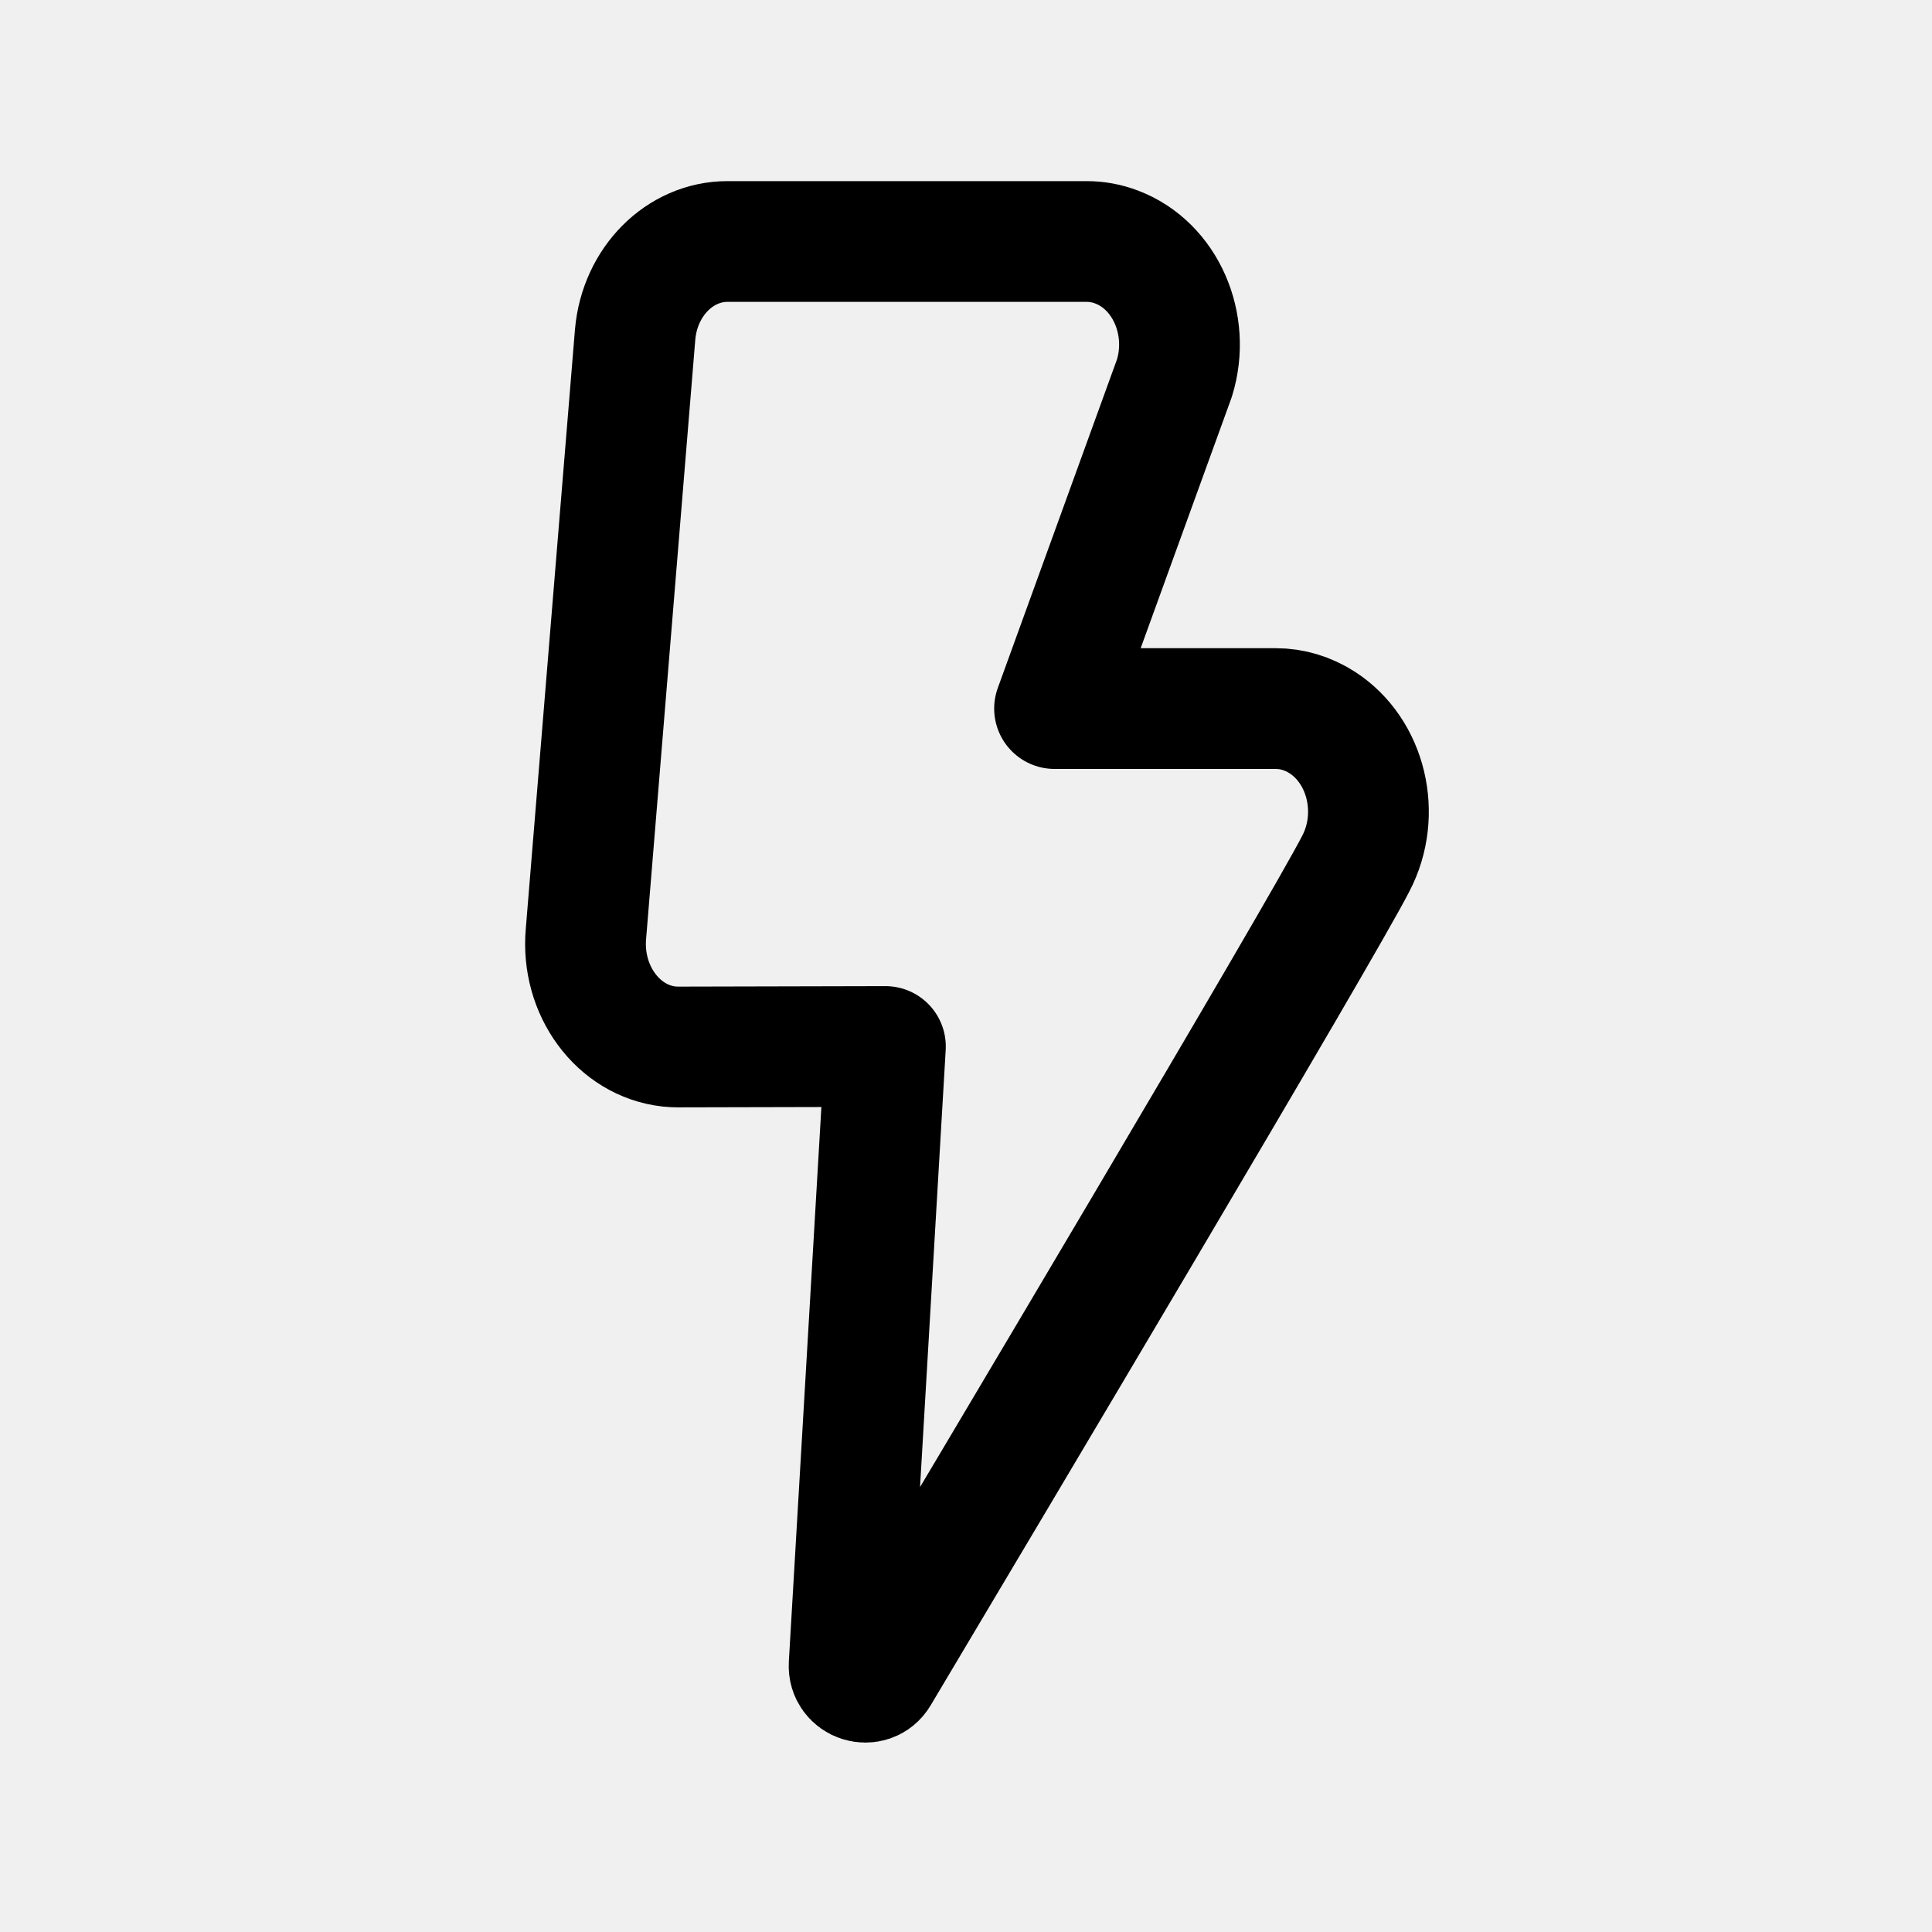
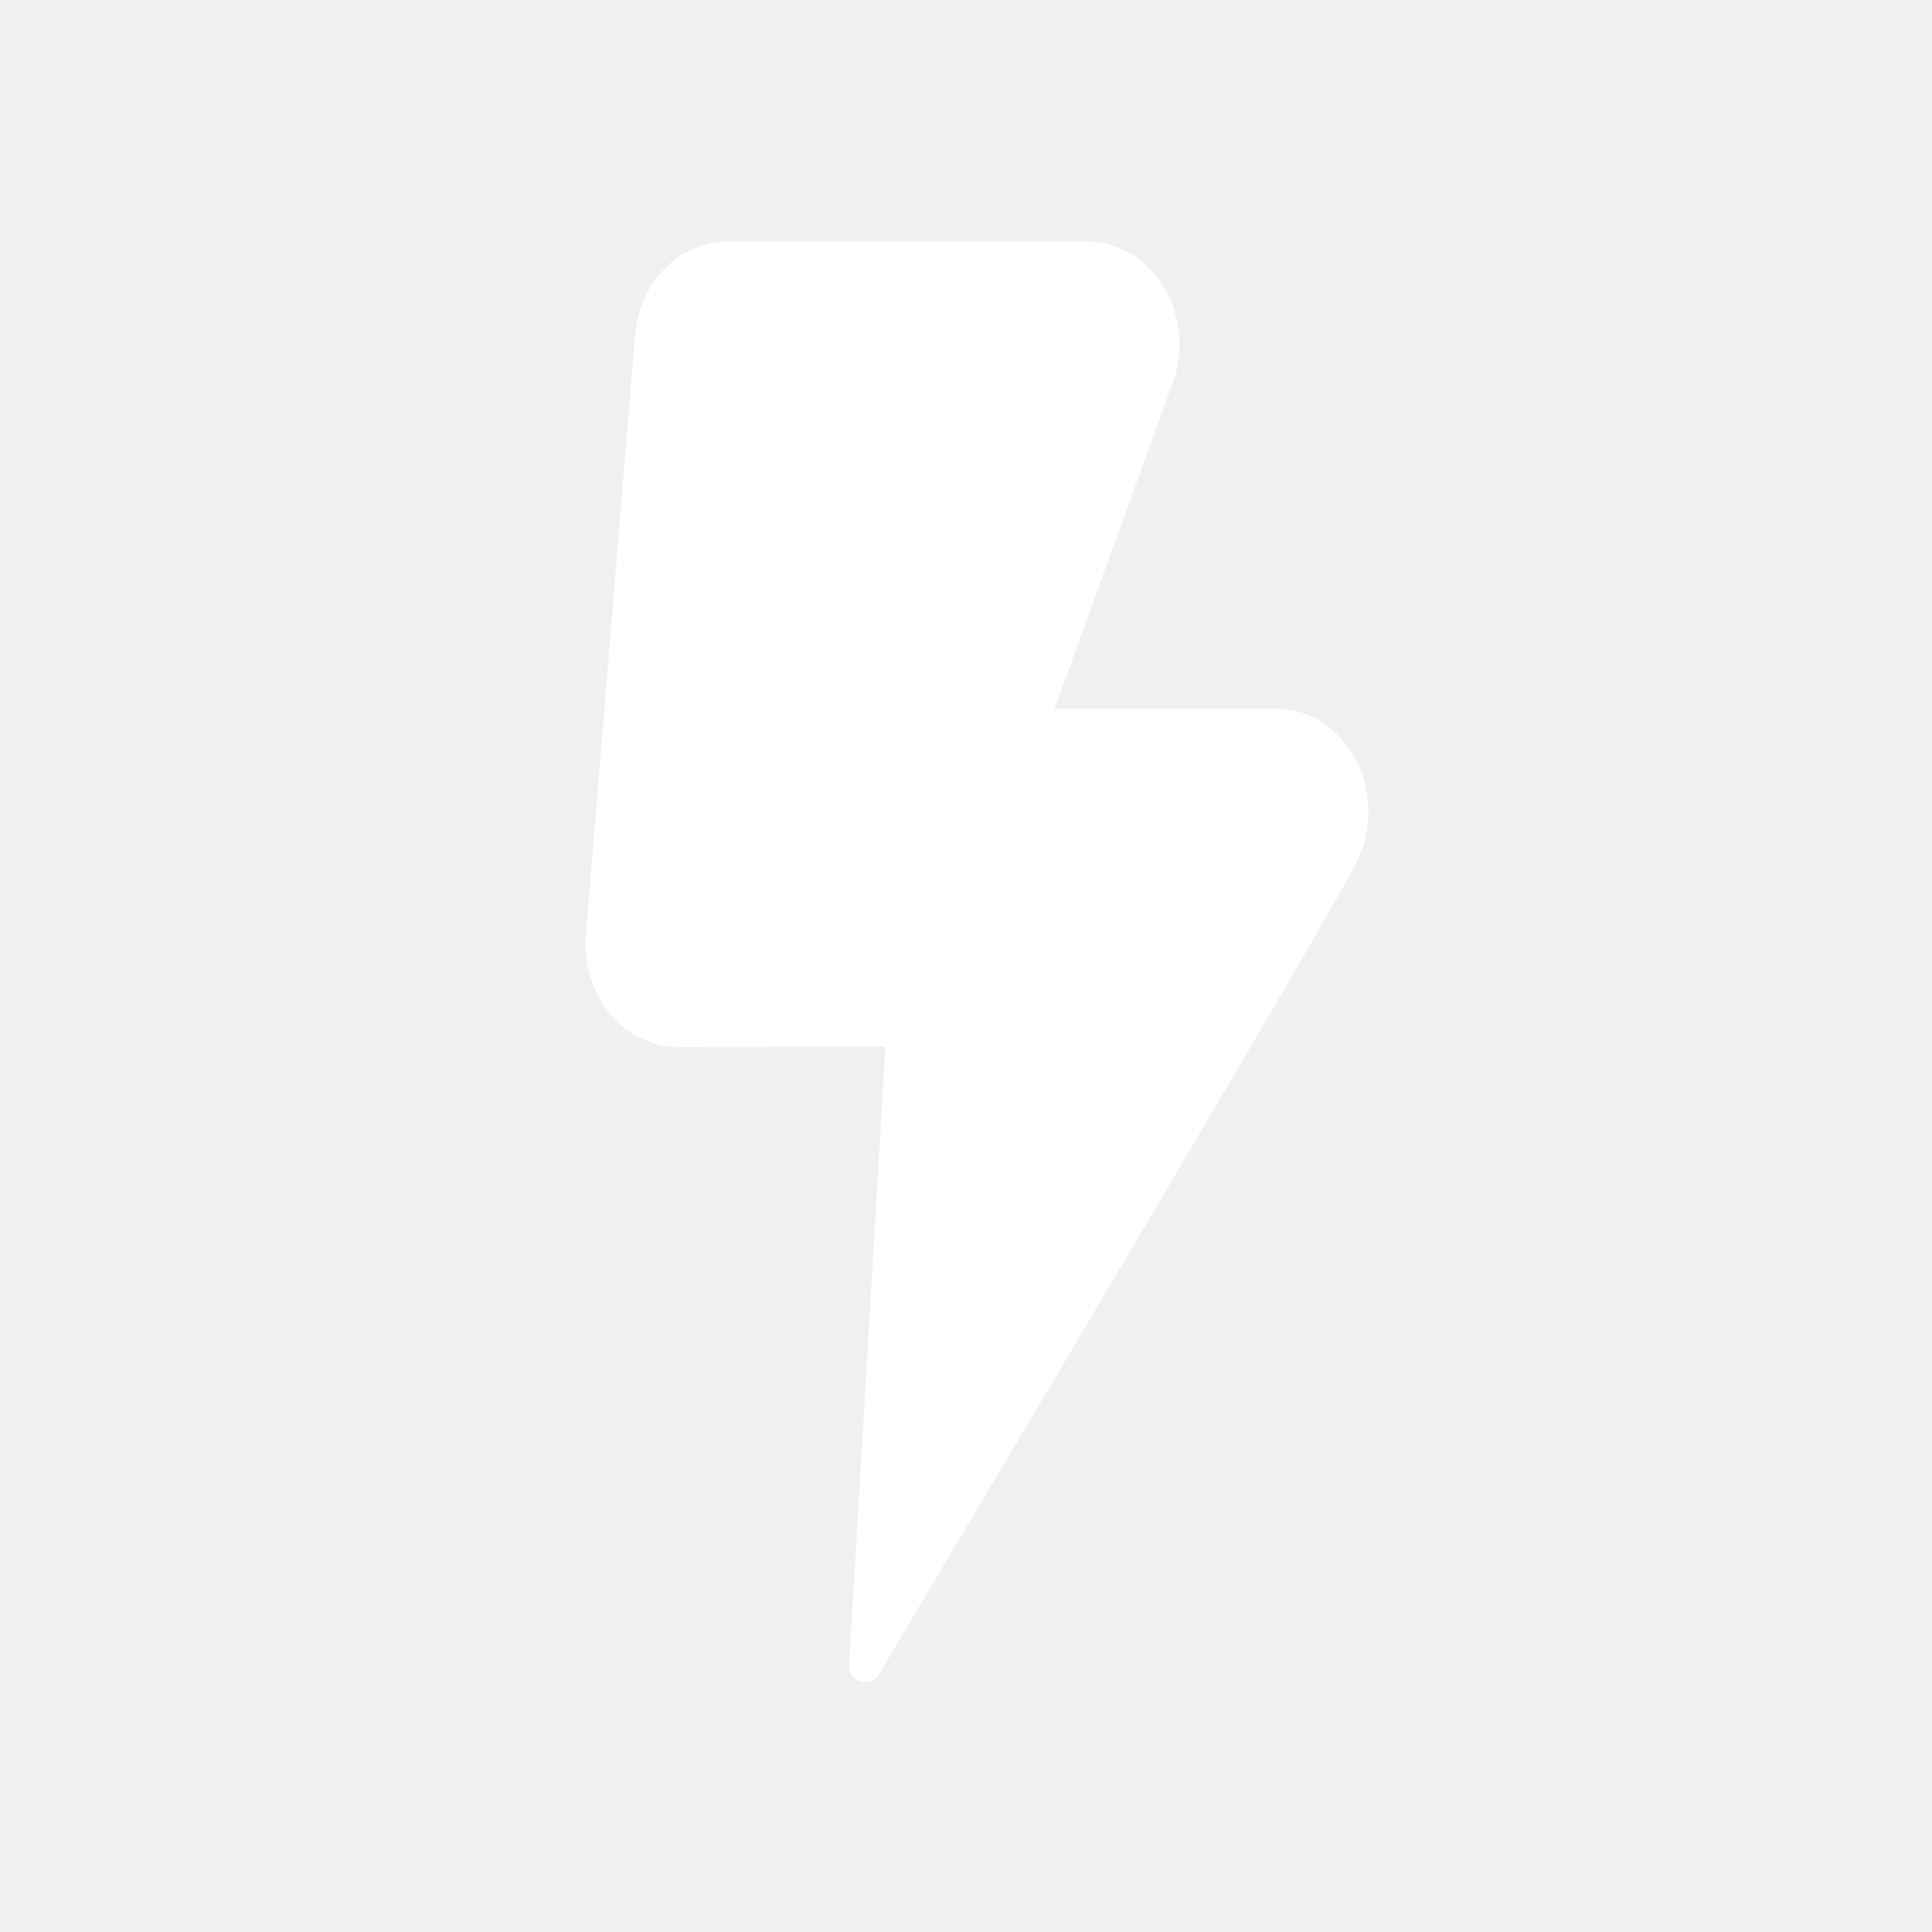
<svg xmlns="http://www.w3.org/2000/svg" width="24px" height="24px" viewBox="0 0 24 24" fill="none">
-   <path d="M8.426 13.006C8.369 13.005 8.369 13.005 8.311 13C7.678 12.93 7.216 12.302 7.279 11.598L7.89 4.153C7.948 3.499 8.444 3 9.036 3H13.499C13.627 3 13.753 3.023 13.874 3.07C14.476 3.299 14.796 4.028 14.589 4.697L13.1 8.802L15.847 8.802C16.05 8.802 16.249 8.862 16.425 8.975C16.976 9.331 17.163 10.114 16.843 10.726C16.429 11.541 12.263 18.541 10.917 20.8C10.81 20.98 10.536 20.892 10.548 20.683L10.999 13L8.426 13.006Z" stroke="currentColor" stroke-width="1.5" stroke-linecap="round" stroke-linejoin="round" />
+   <path d="M8.426 13.006C8.369 13.005 8.369 13.005 8.311 13C7.678 12.93 7.216 12.302 7.279 11.598L7.89 4.153C7.948 3.499 8.444 3 9.036 3H13.499C13.627 3 13.753 3.023 13.874 3.07C14.476 3.299 14.796 4.028 14.589 4.697L13.1 8.802L15.847 8.802C16.05 8.802 16.249 8.862 16.425 8.975C16.976 9.331 17.163 10.114 16.843 10.726C16.429 11.541 12.263 18.541 10.917 20.8C10.81 20.98 10.536 20.892 10.548 20.683L10.999 13L8.426 13.006Z" fill="white" stroke-width="1.5" stroke-linecap="round" stroke-linejoin="round" />
</svg>
